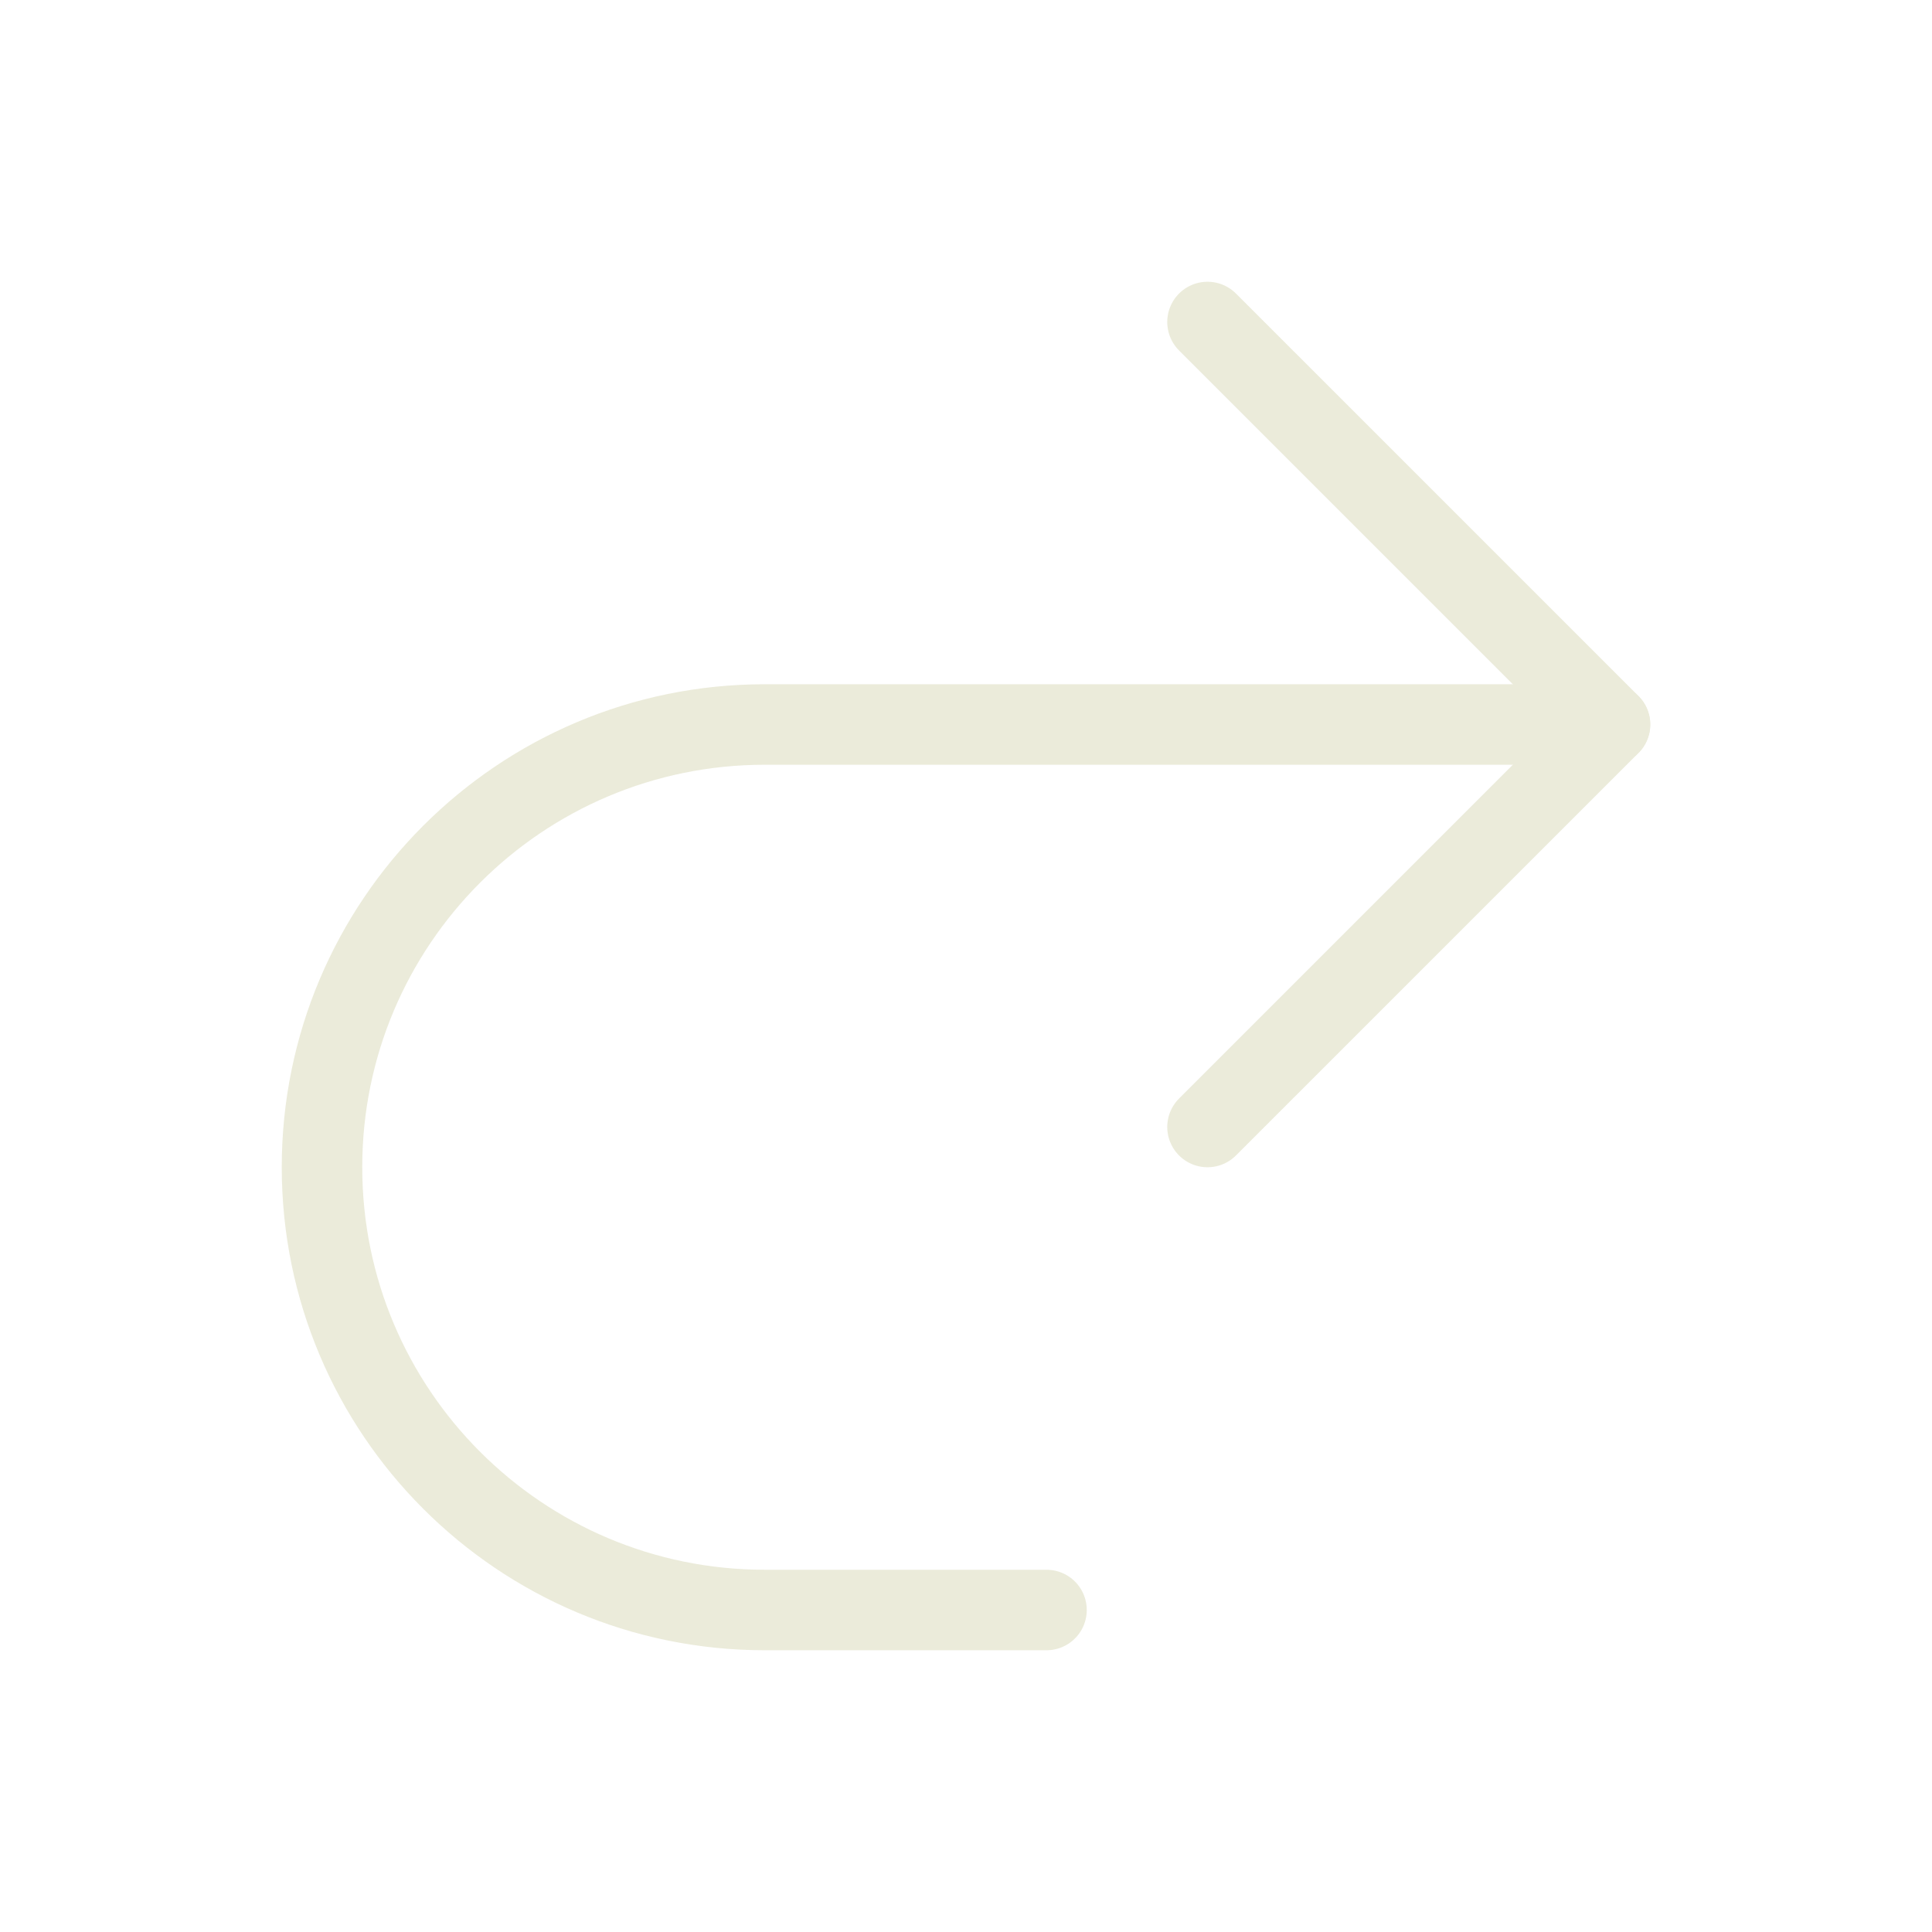
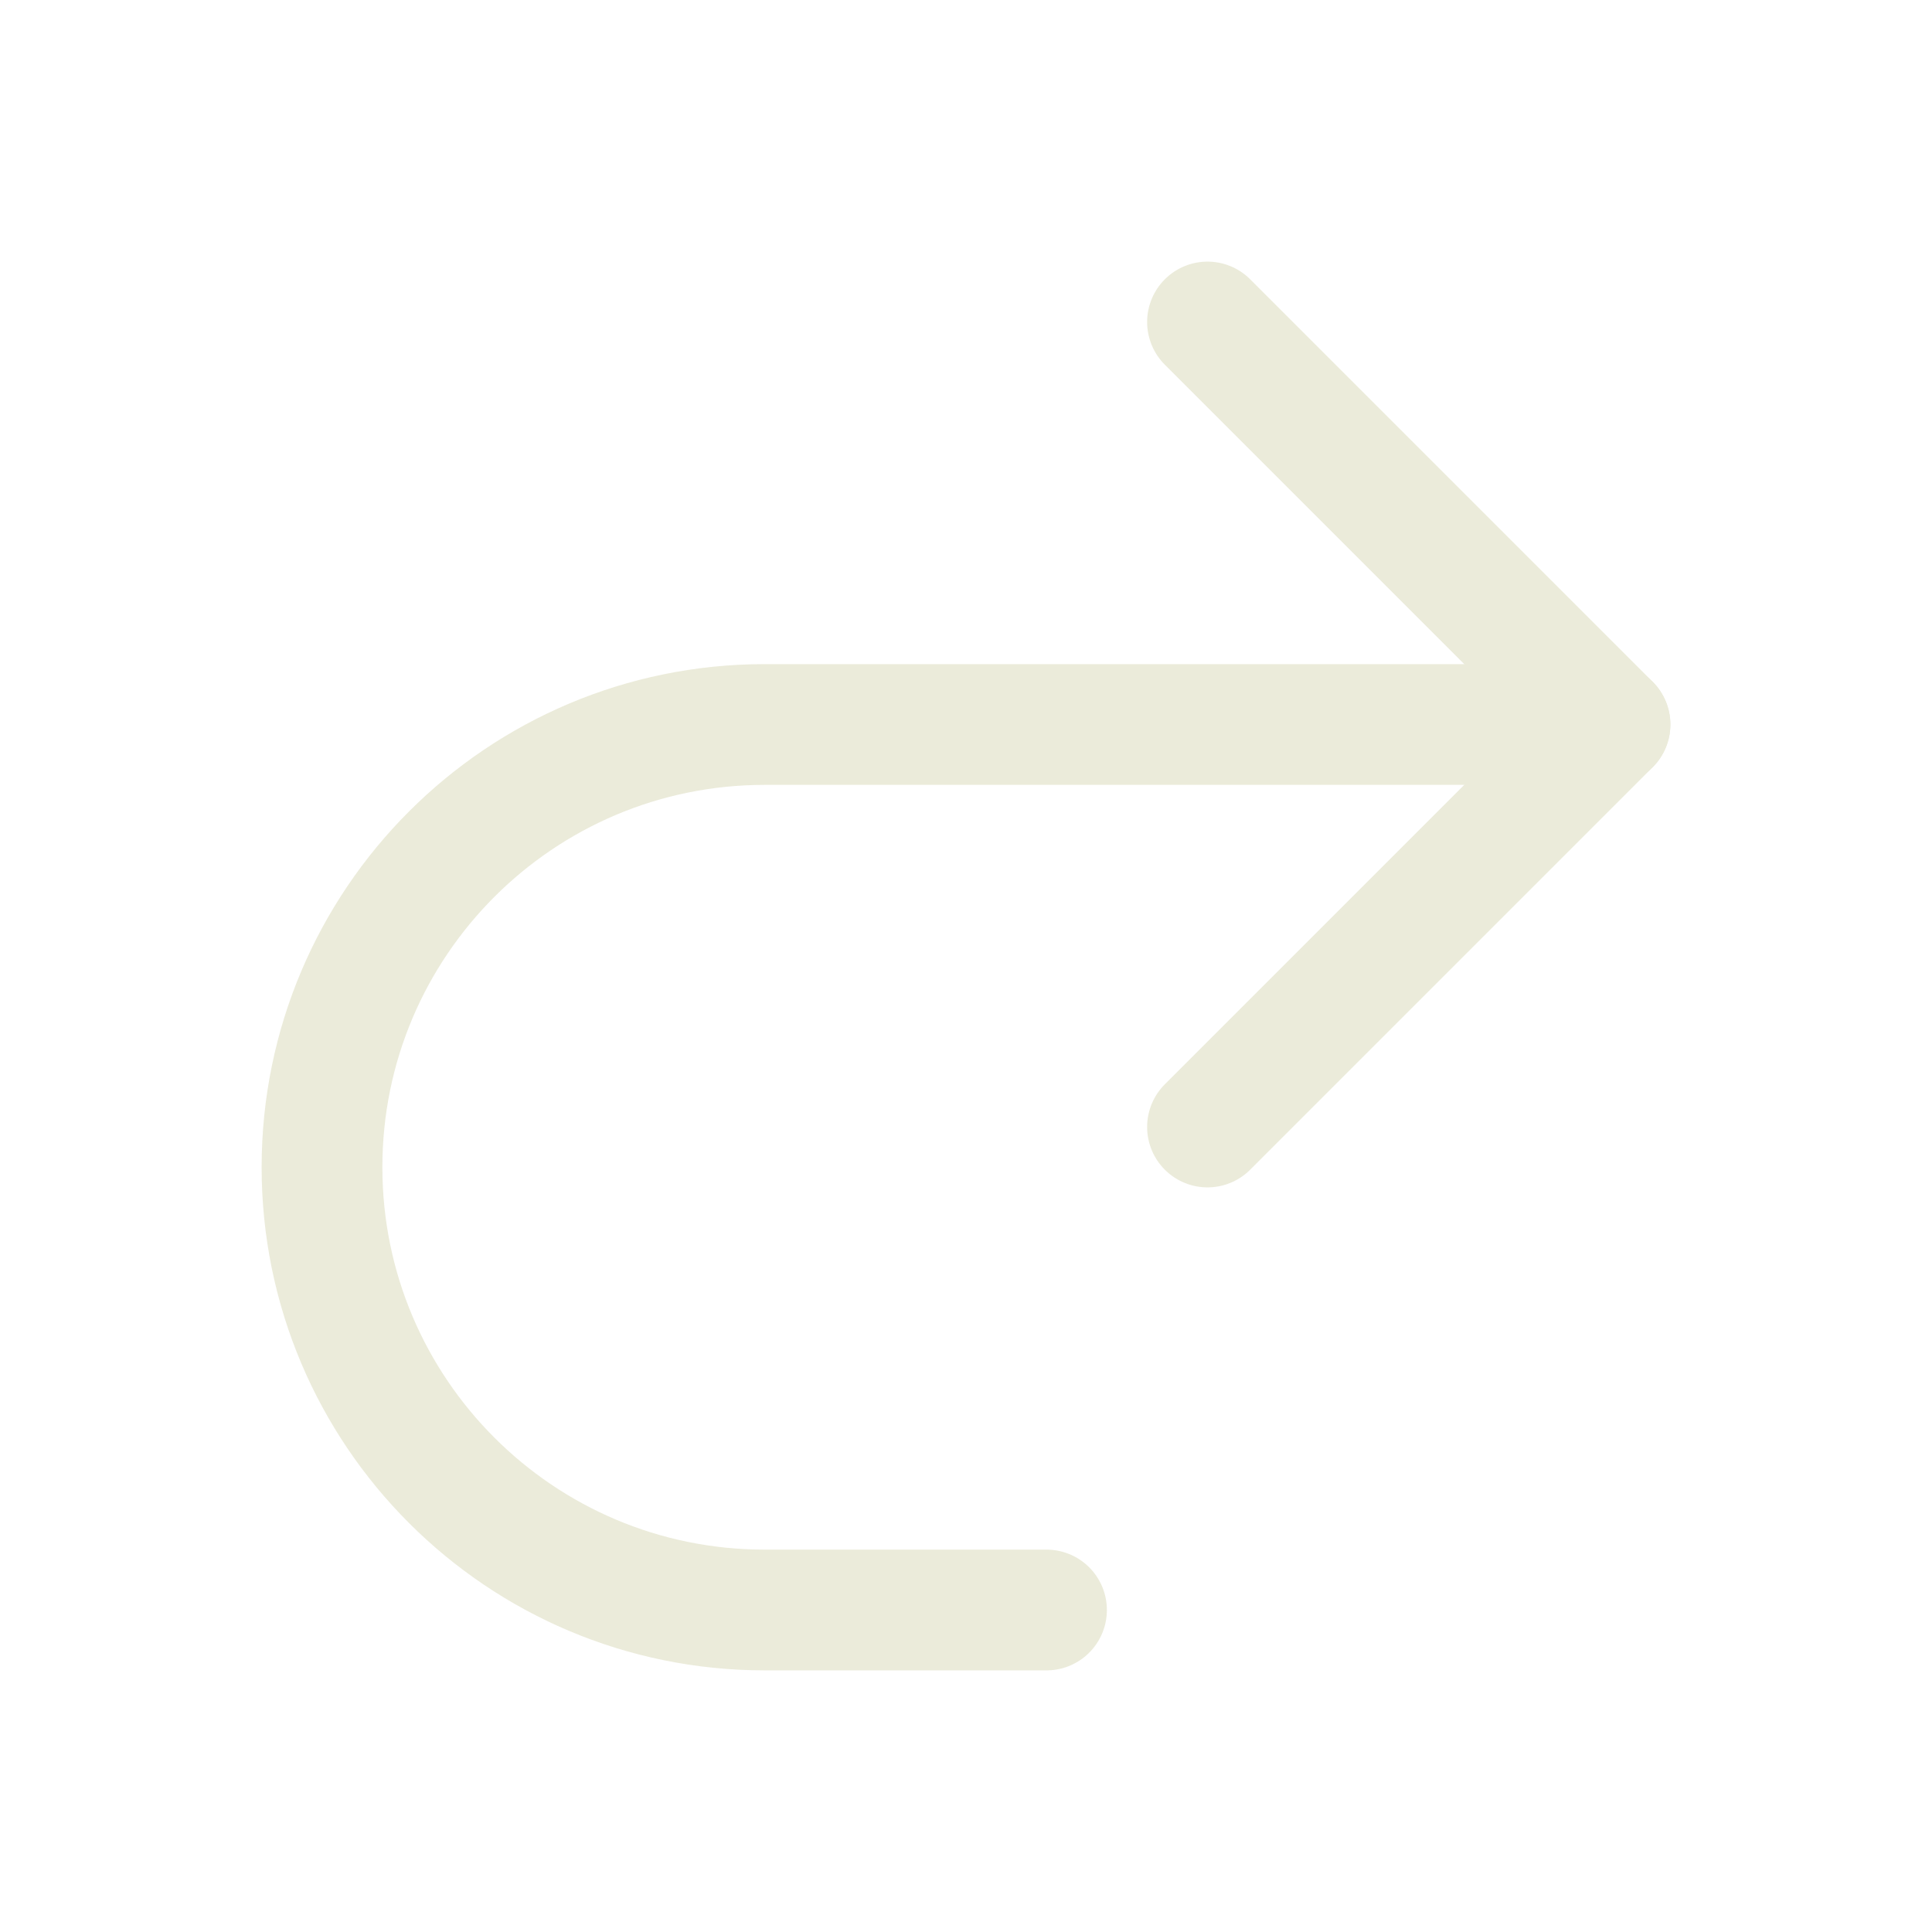
- <svg xmlns="http://www.w3.org/2000/svg" width="128" height="128" viewBox="0 0 24 24" fill="none" stroke="#ebebda" stroke-width="1.0" stroke-linecap="round" stroke-linejoin="round" class="lucide lucide-redo2-icon lucide-redo-2">
+ <svg xmlns="http://www.w3.org/2000/svg" width="128" height="128" viewBox="0 0 24 24" fill="none" stroke="#ebebda" stroke-width="1.5" stroke-linecap="round" stroke-linejoin="round" class="lucide lucide-redo2-icon lucide-redo-2">
  <path d="m15 14 5-5-5-5" />
  <path d="M20 9H9.5A5.5 5.5 0 0 0 4 14.5A5.5 5.5 0 0 0 9.5 20H13" />
</svg>
